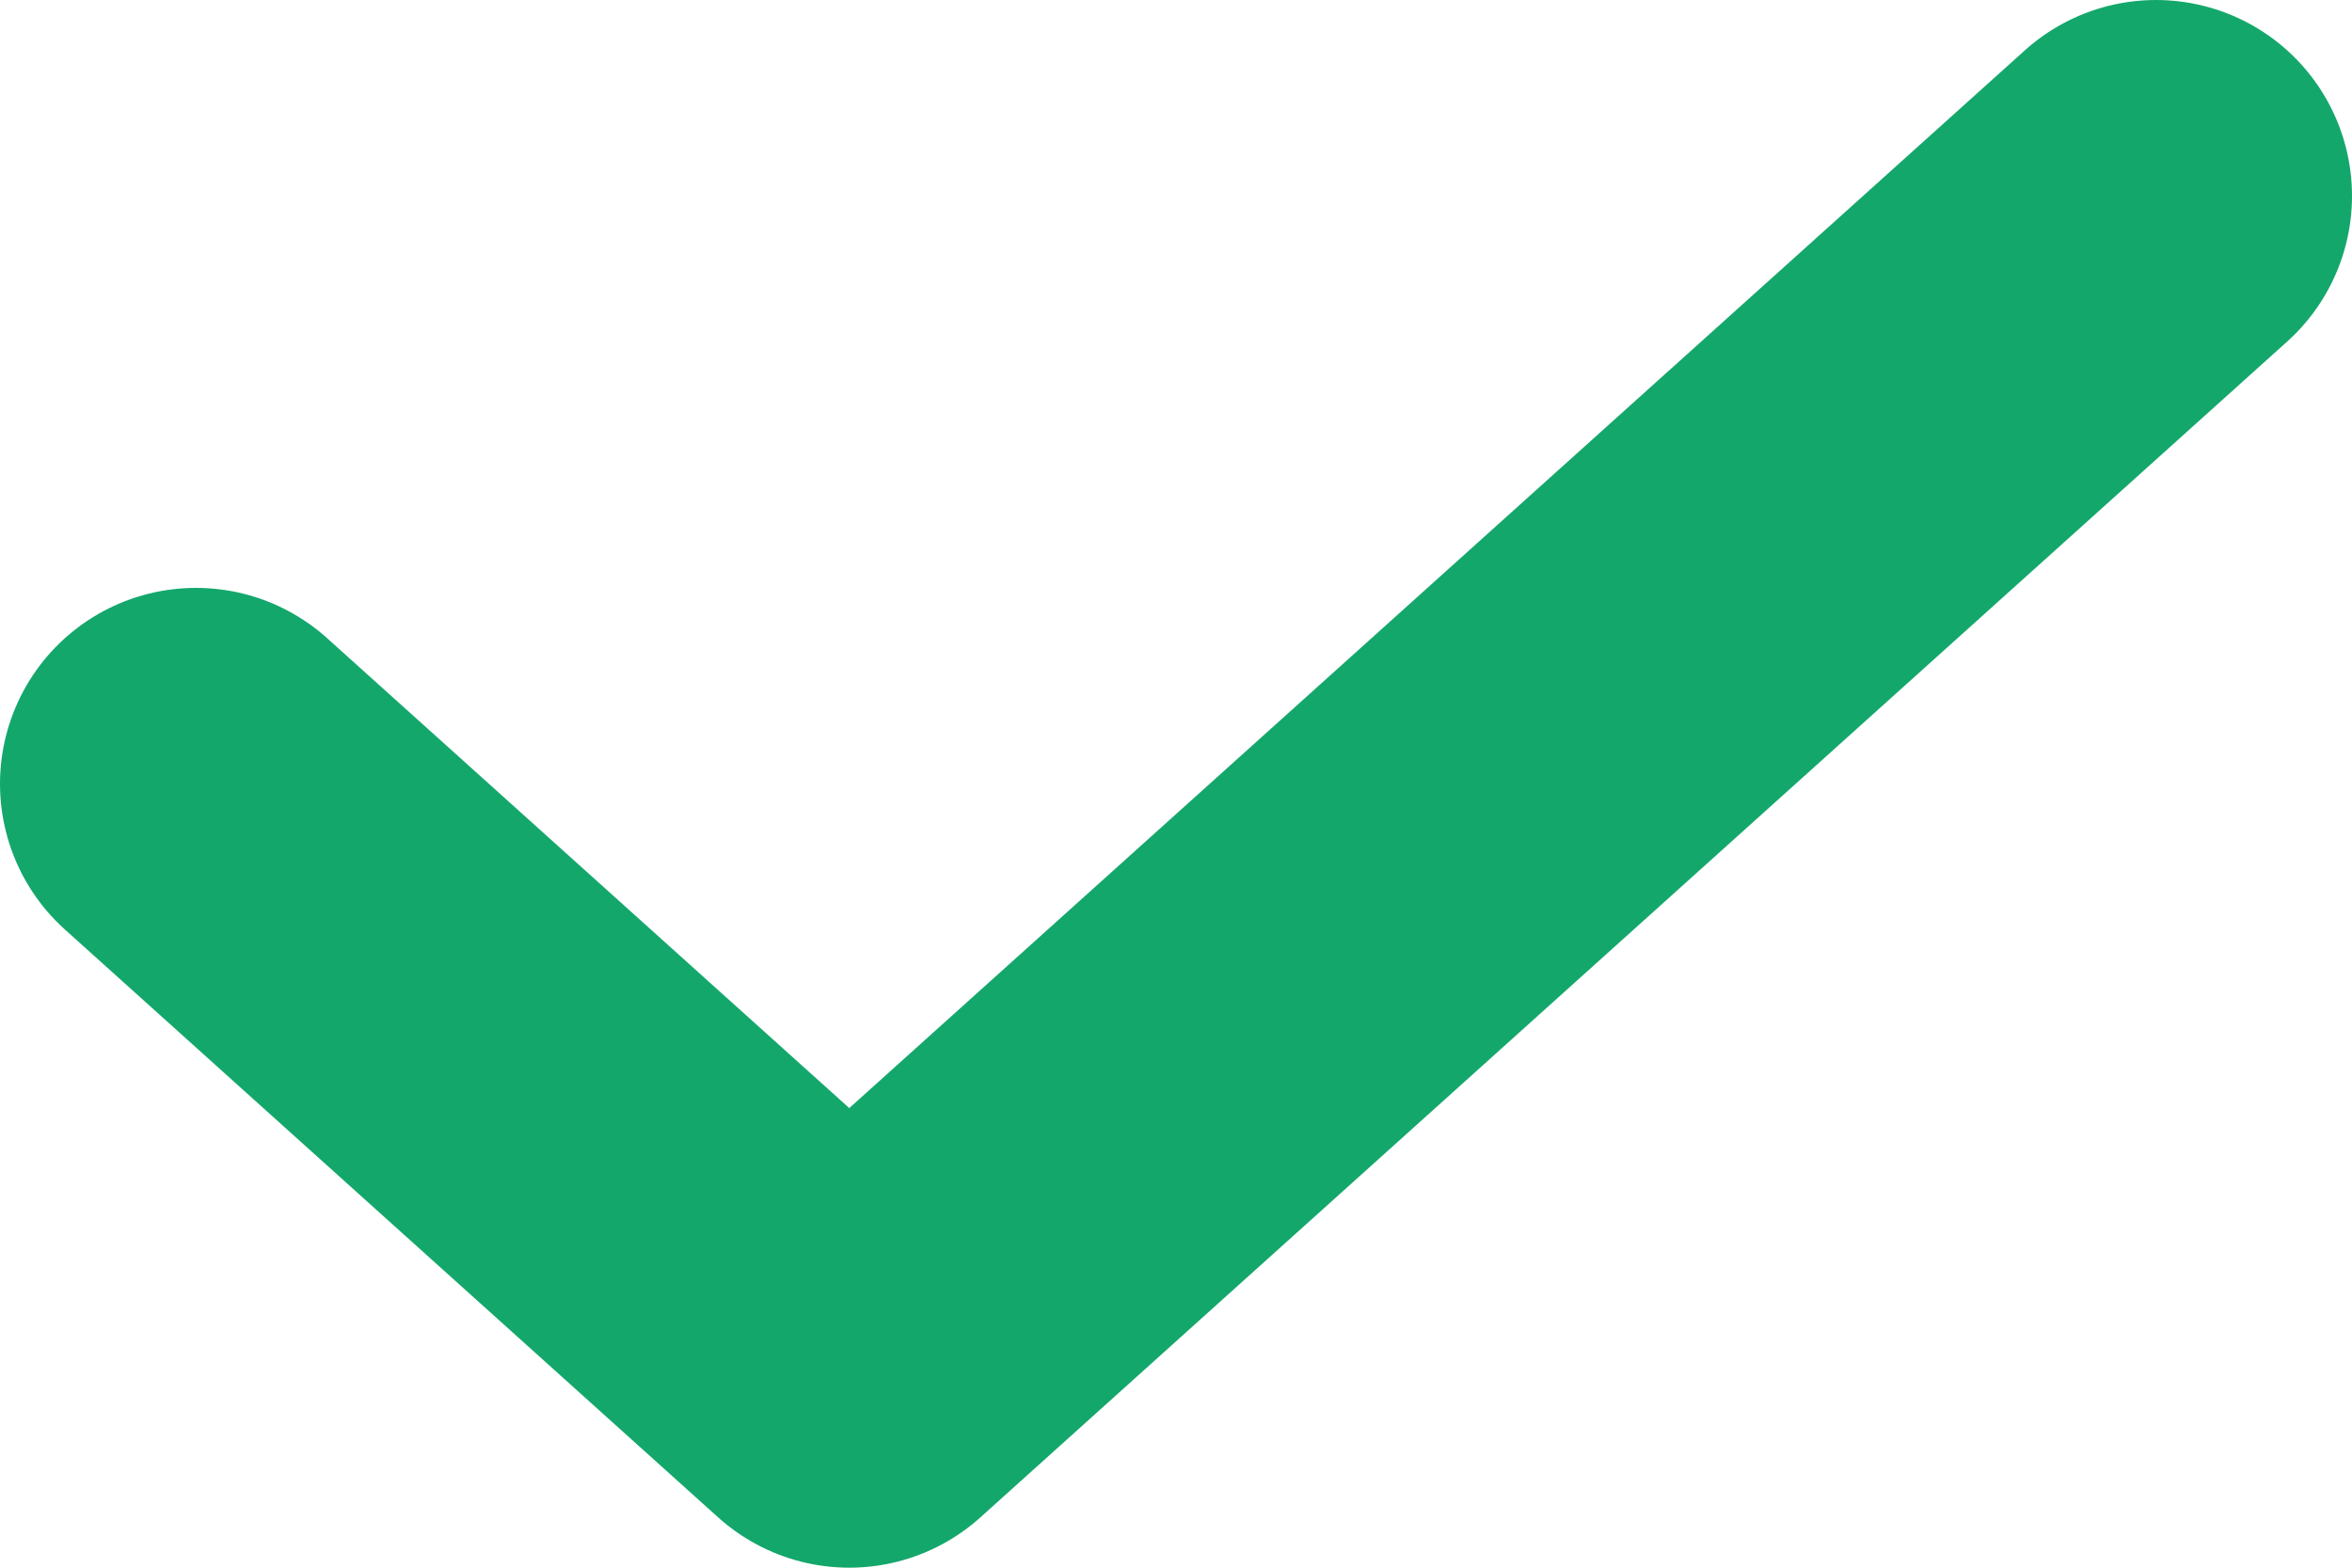
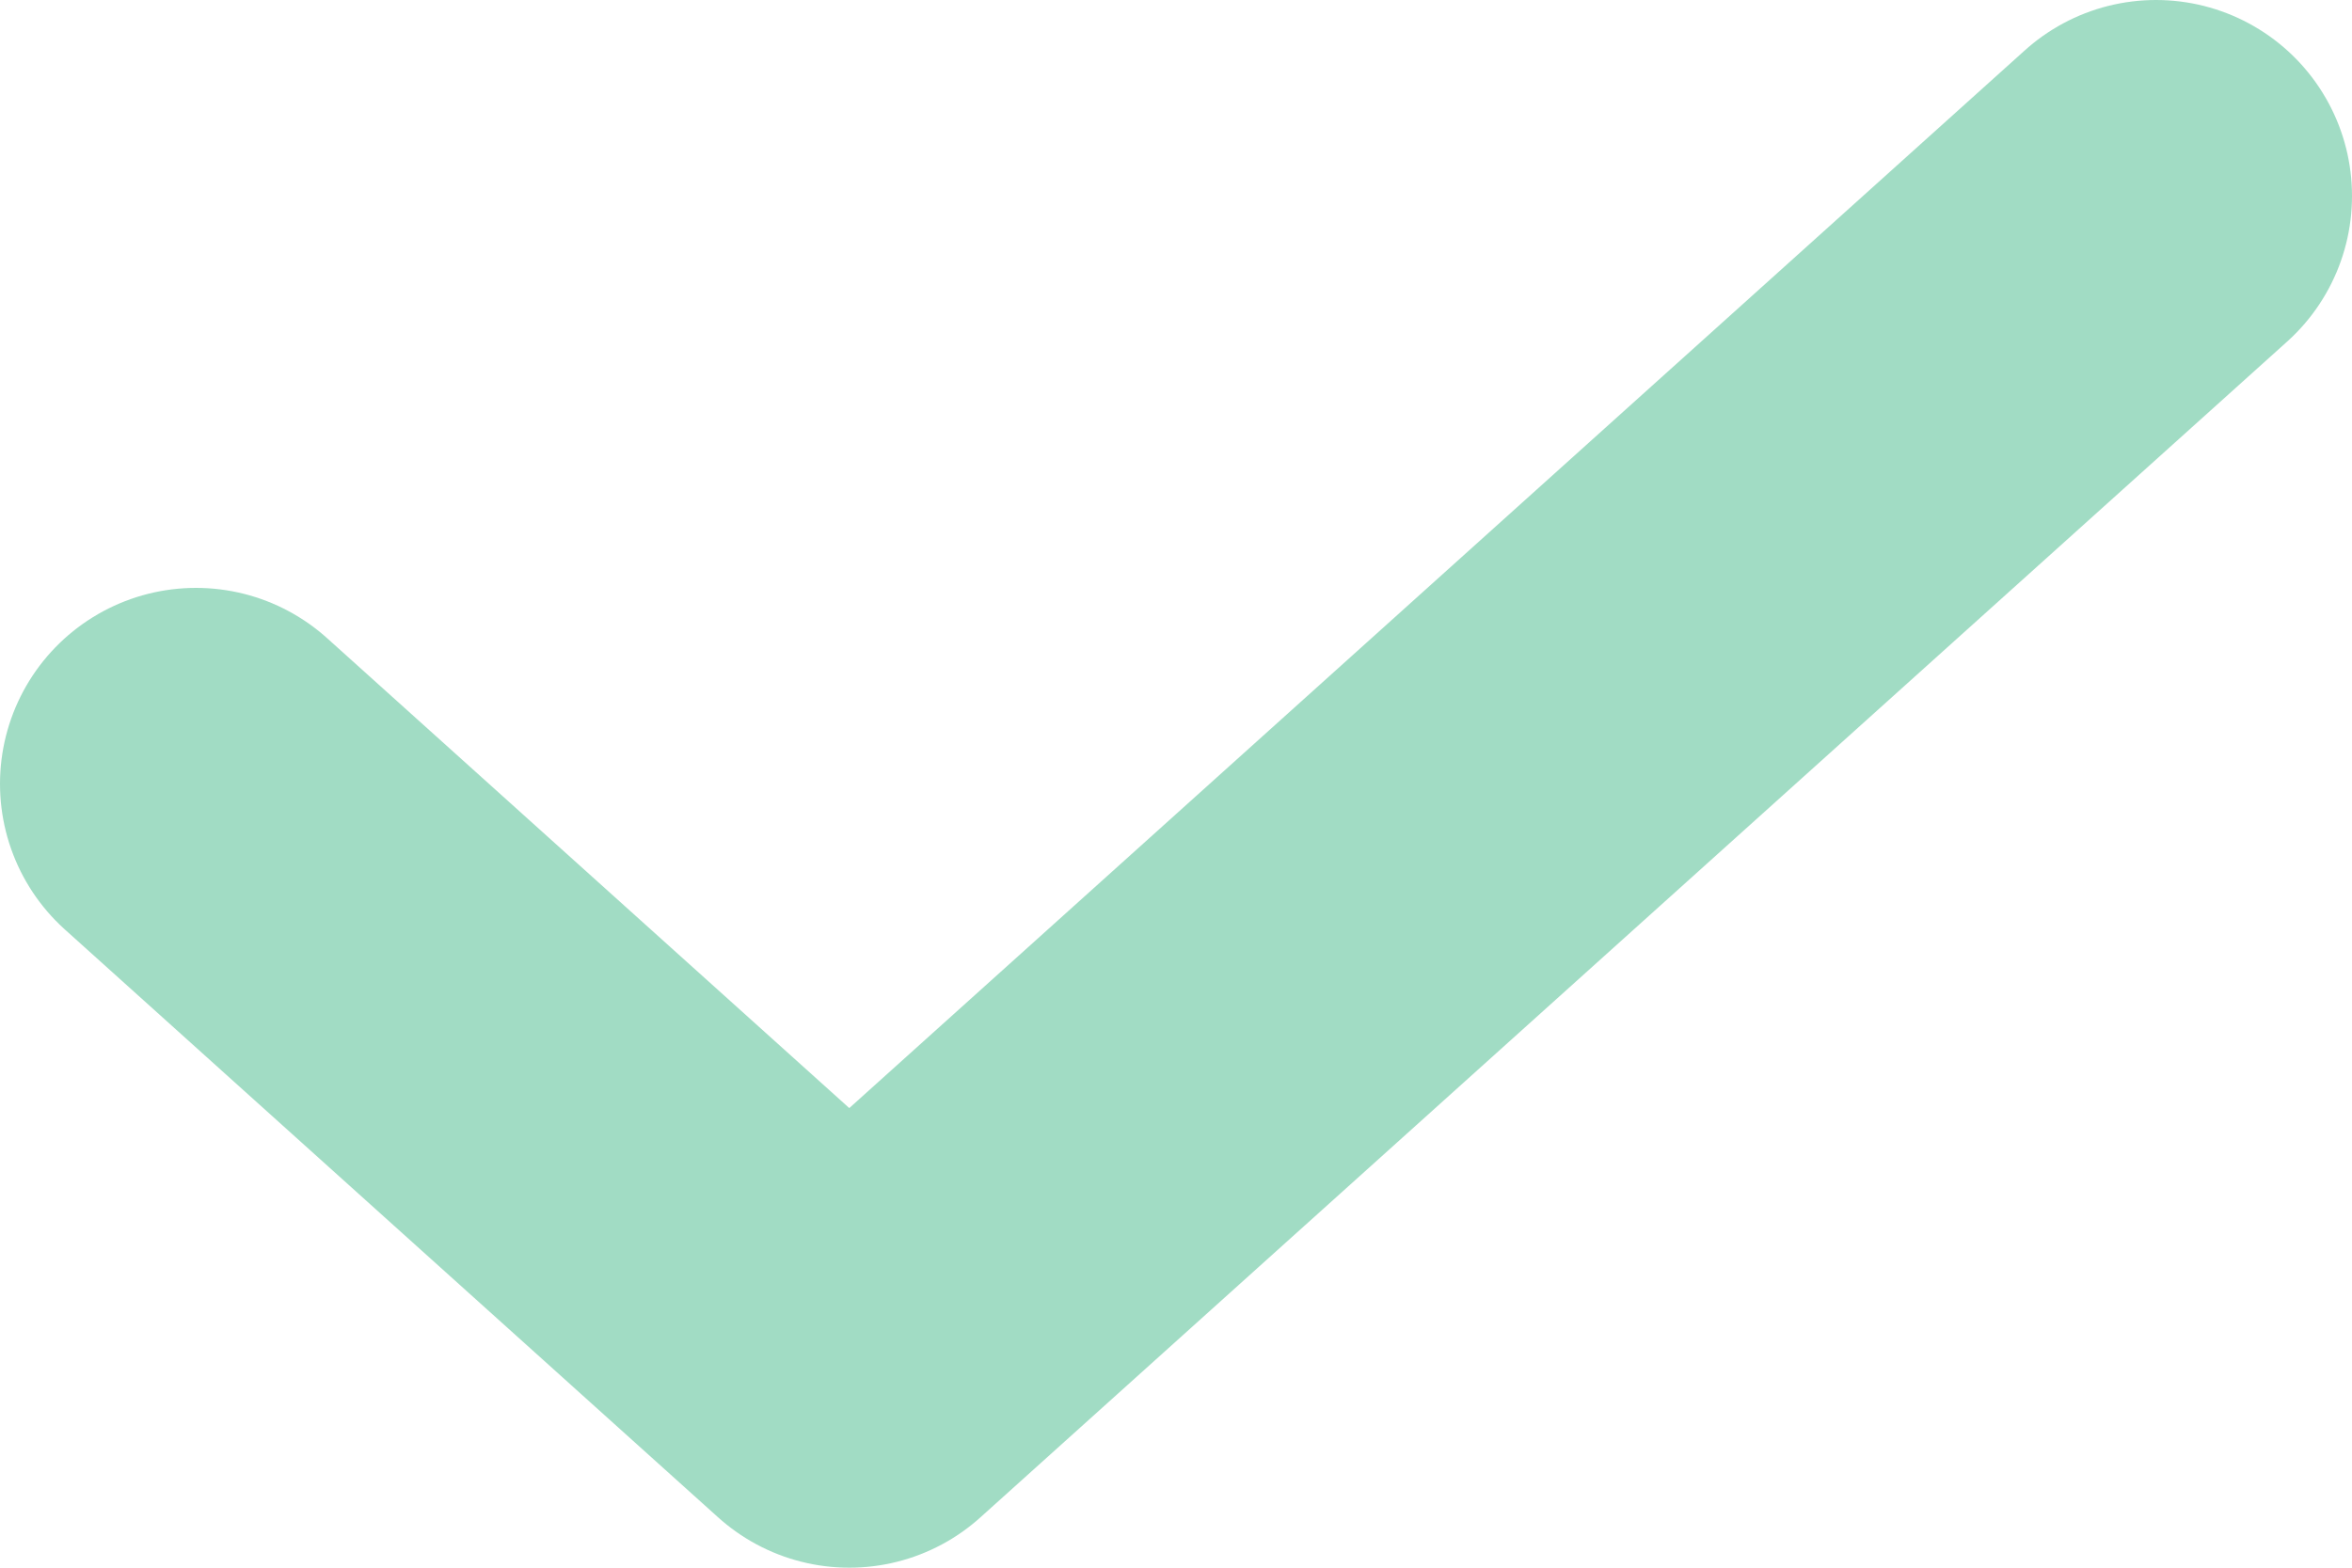
<svg xmlns="http://www.w3.org/2000/svg" width="12" height="8" viewBox="0 0 12 8" fill="none">
-   <path d="M1 4L4.333 7L11 1" stroke="#14A76C" stroke-width="2" stroke-linecap="round" stroke-linejoin="round" />
+   <path d="M1 4L4.333 7L11 1" stroke="#14A76C" stroke-opacity="0.4" stroke-width="2" stroke-linecap="round" stroke-linejoin="round" />
</svg>
